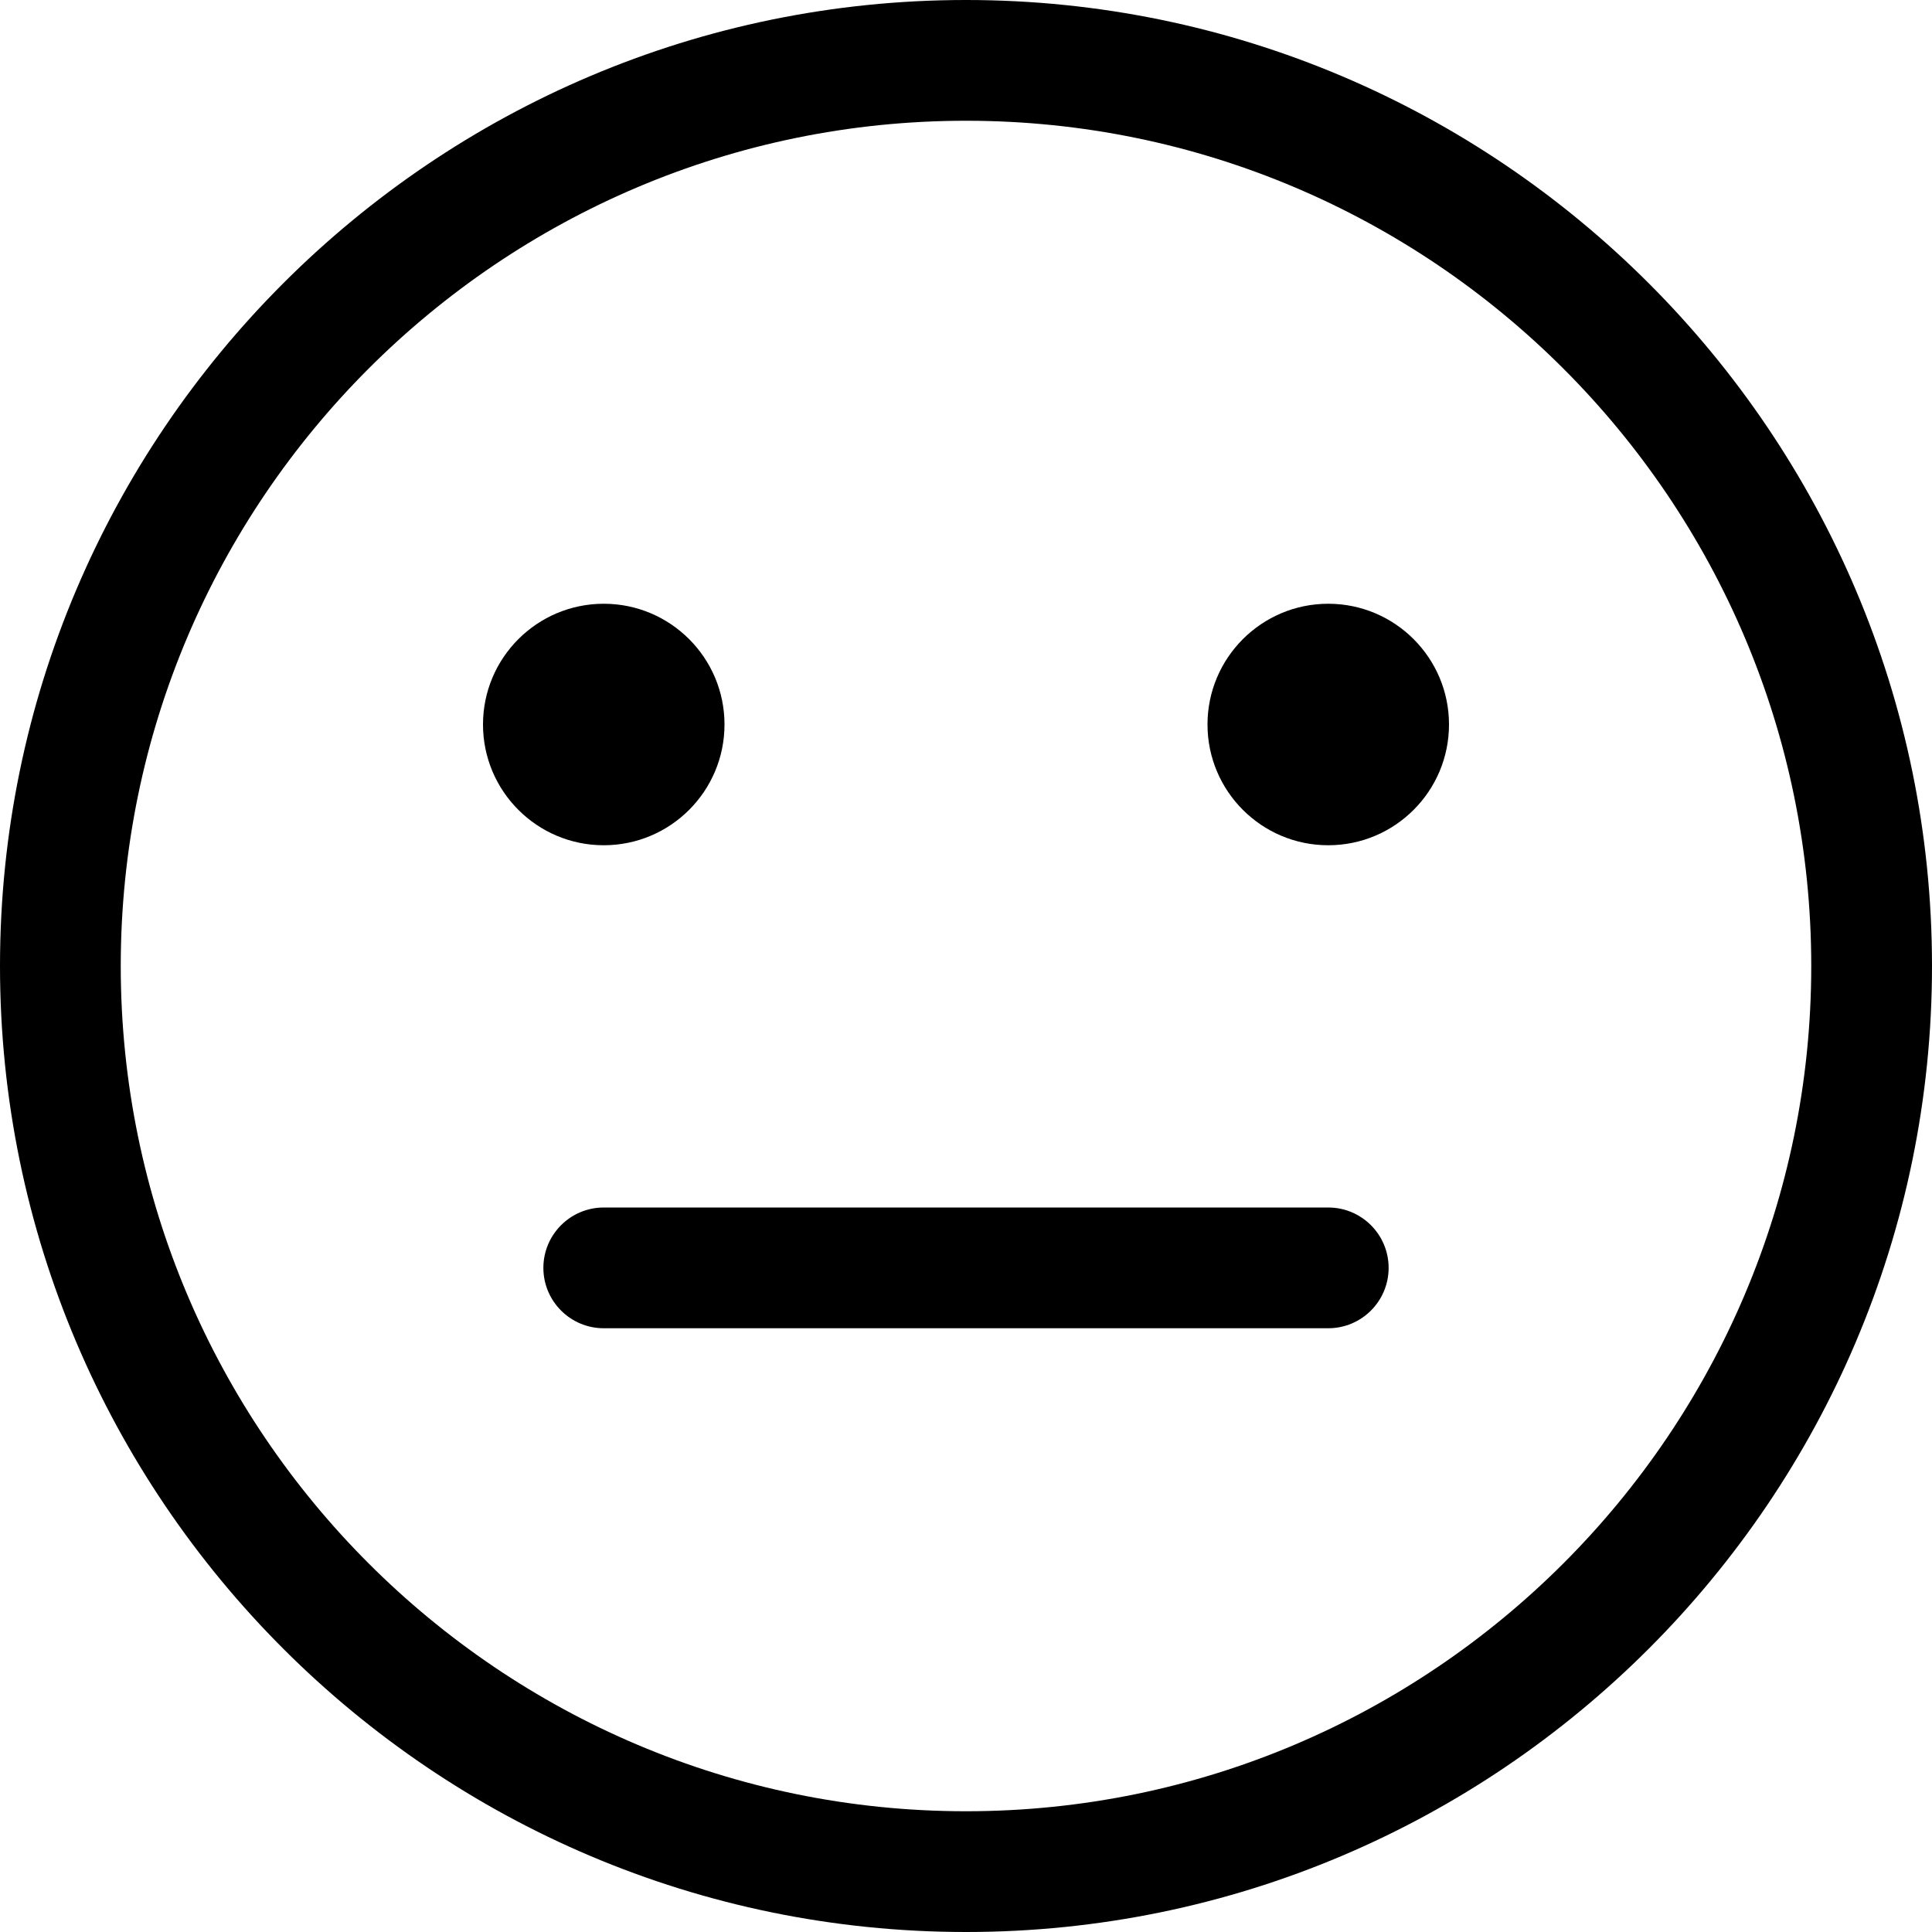
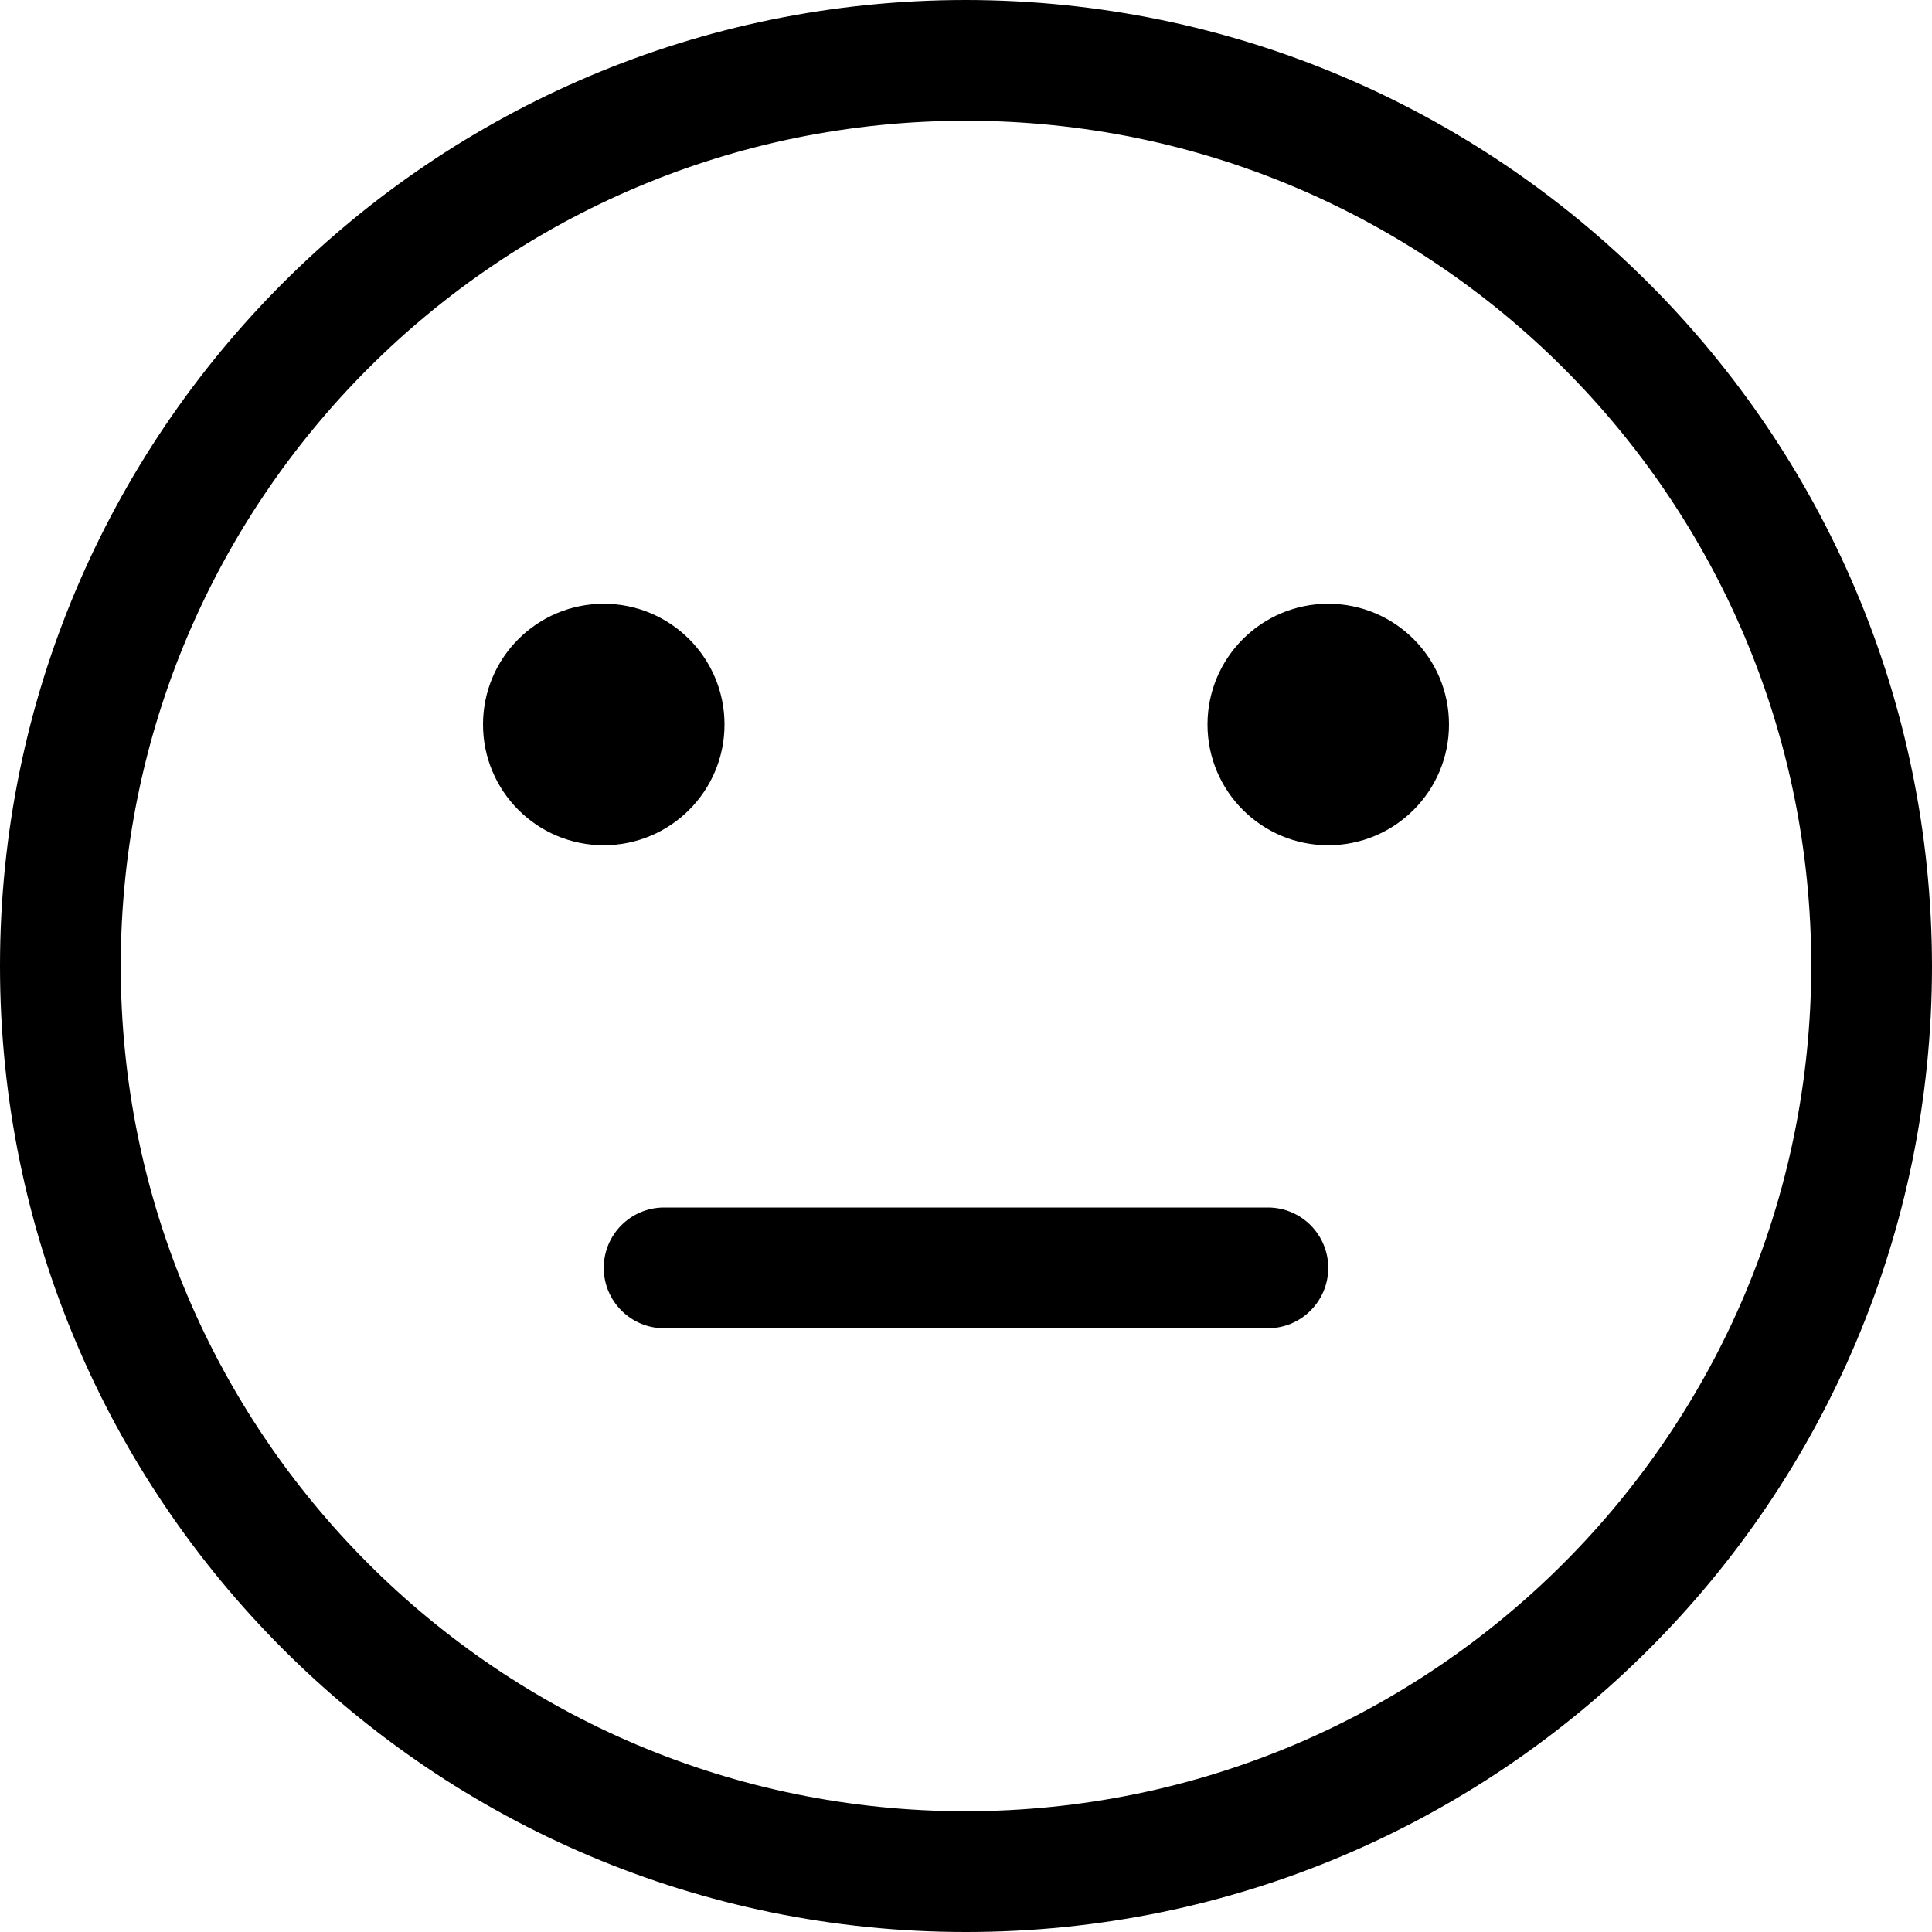
- <svg xmlns="http://www.w3.org/2000/svg" version="1.1" width="16" height="16" viewBox="0 0 16 16">
-   <path d="M8 0c-4.411 0-8 3.589-8 8s3.589 8 8 8 8-3.589 8-8-3.589-8-8-8zM8 15c-3.859 0-7-3.14-7-7s3.141-7 7-7 7 3.14 7 7-3.141 7-7 7zM11 10h-6c-0.276 0-0.5 0.224-0.5 0.5s0.224 0.5 0.5 0.5h6c0.276 0 0.5-0.224 0.5-0.5s-0.224-0.5-0.5-0.5z" />
-   <path d="M6 6c0 0.552-0.448 1-1 1s-1-0.448-1-1c0-0.552 0.448-1 1-1s1 0.448 1 1z" />
-   <path d="M12 6c0 0.552-0.448 1-1 1s-1-0.448-1-1c0-0.552 0.448-1 1-1s1 0.448 1 1z" />
+ <svg xmlns="http://www.w3.org/2000/svg" id="Layer_1" data-name="Layer 1" width="16" height="16" viewBox="0 0 16 16">
+   <path d="M5,7A1,1,0,1,1,6,6,1,1,0,0,1,5,7Zm6-2a1,1,0,1,0,1,1A1,1,0,0,0,11,5Zm5,3A8,8,0,1,1,8,0,8.009,8.009,0,0,1,16,8ZM15,8a7,7,0,1,0-7,7A7.008,7.008,0,0,0,15,8Zm-4.5,2h-5a.5.5,0,0,0,0,1h5a.5.5,0,0,0,0-1Z" />
</svg>
